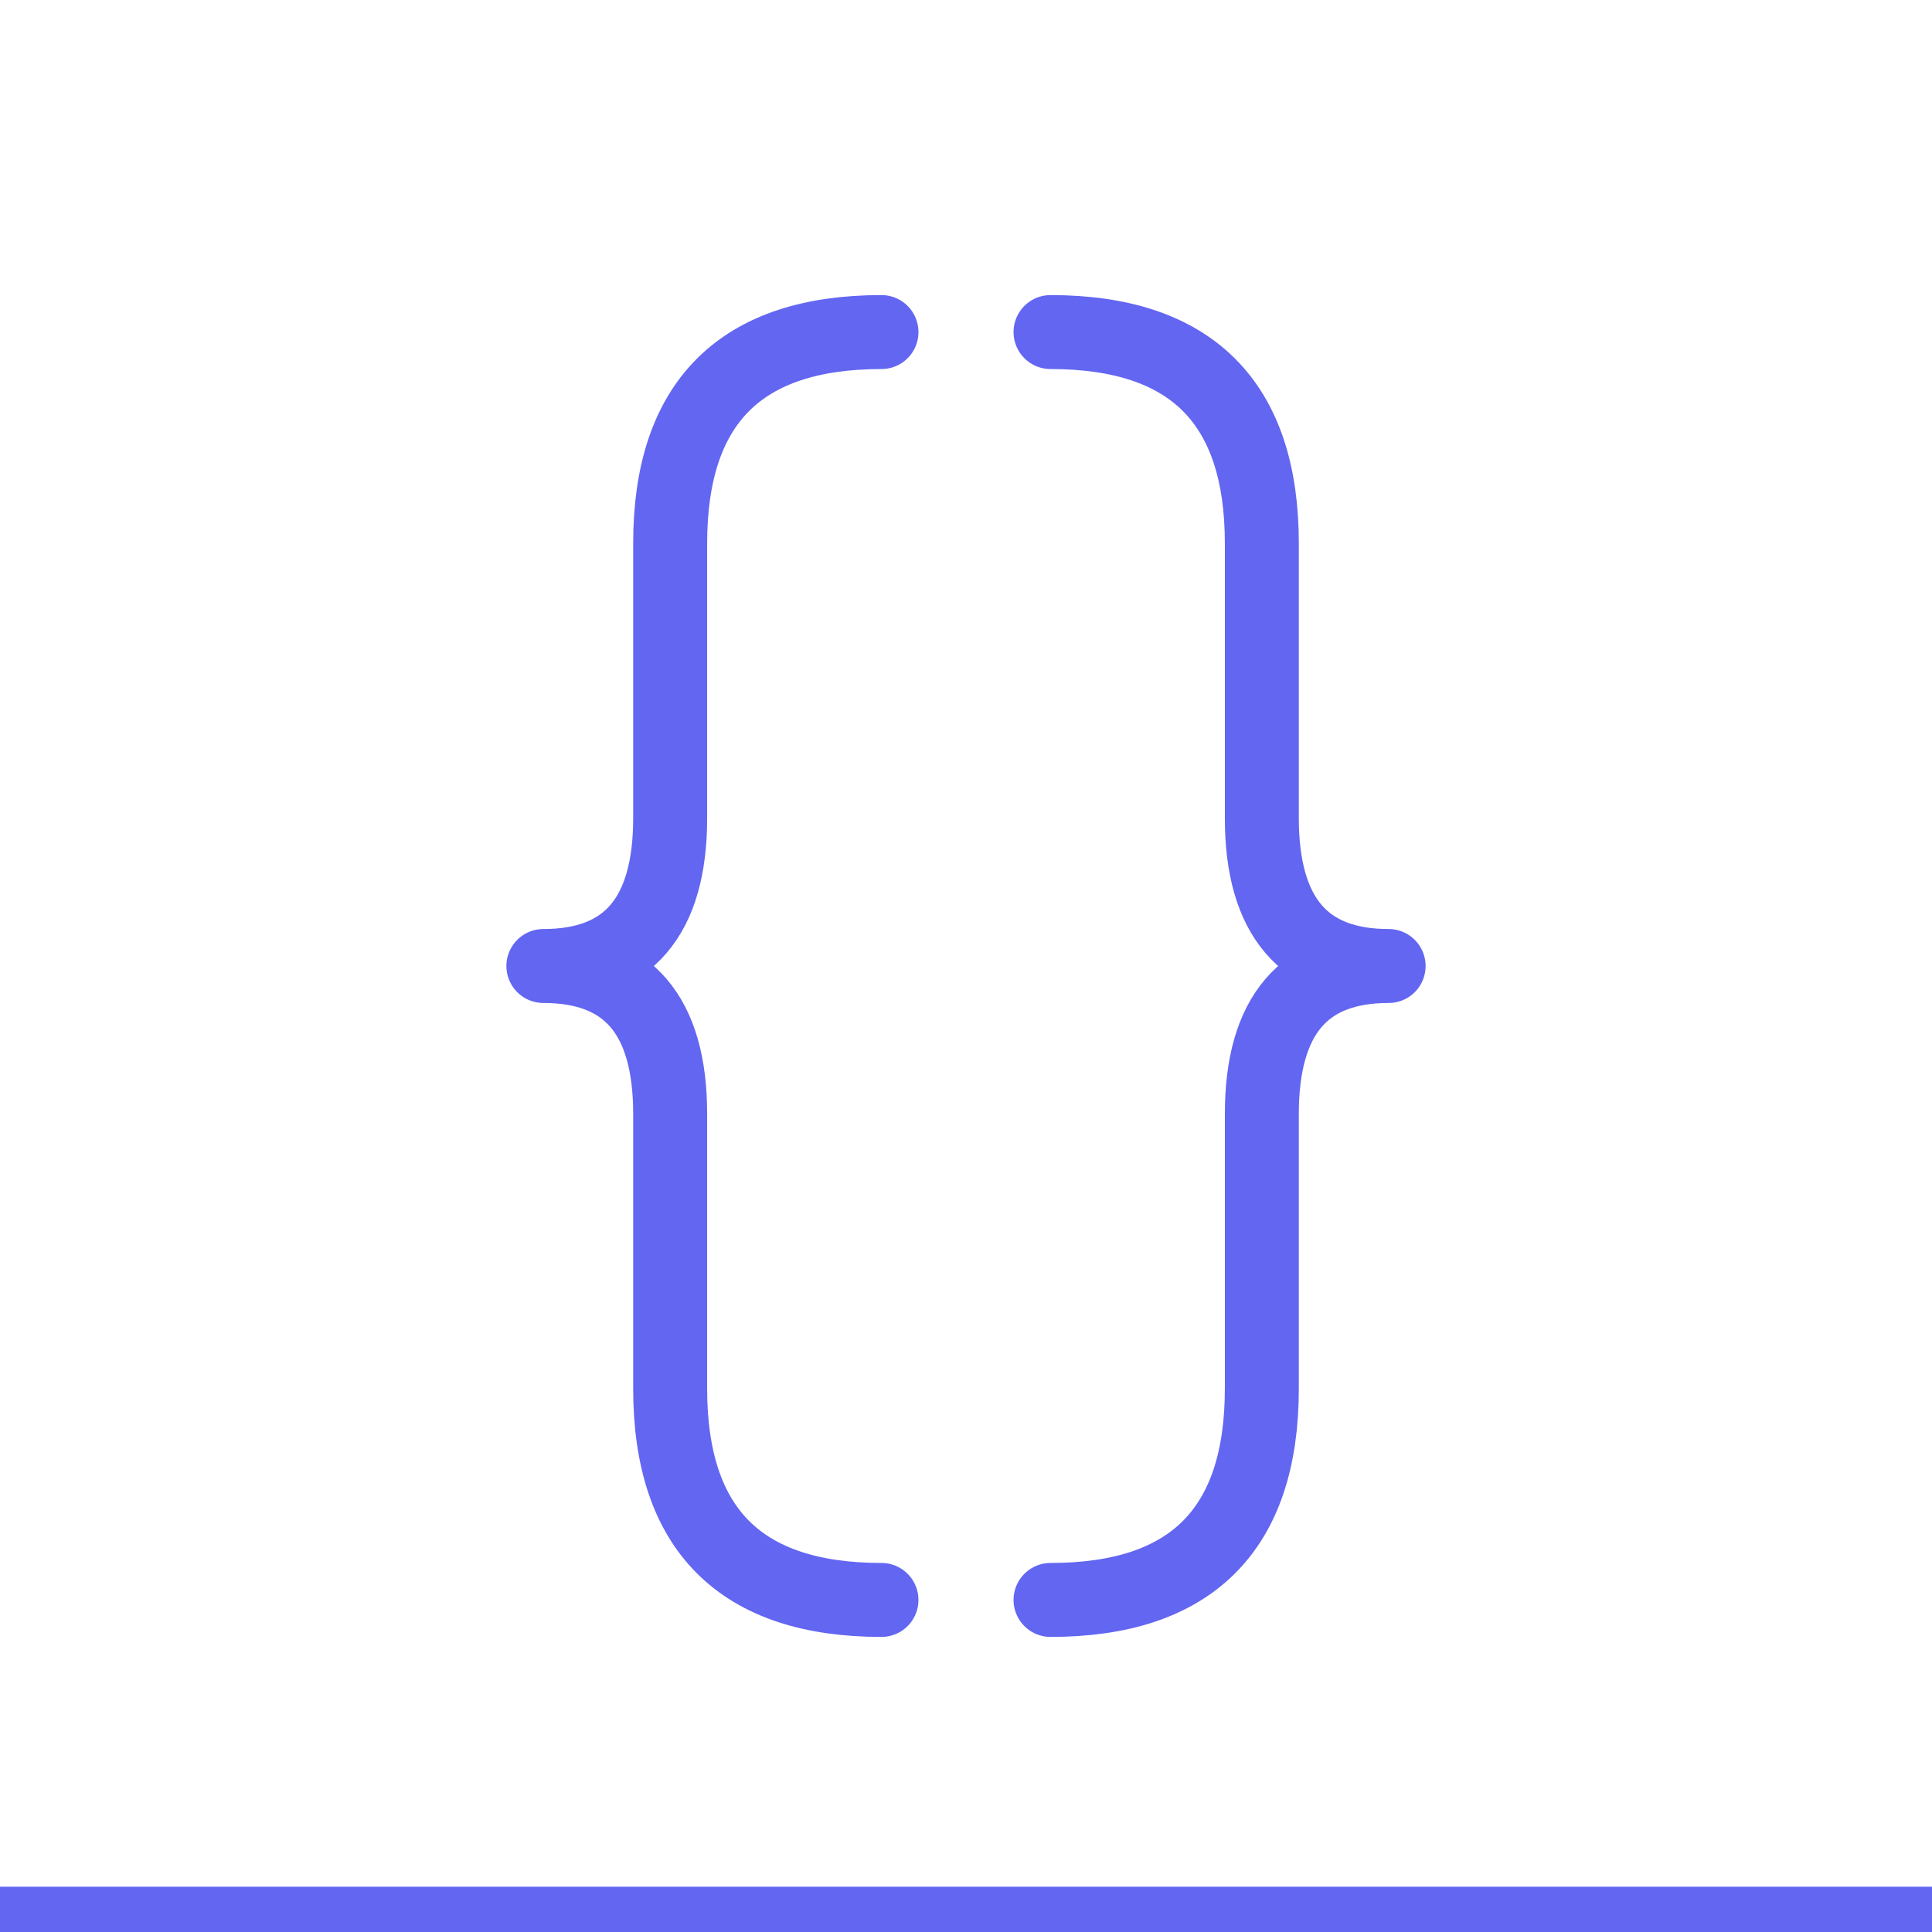
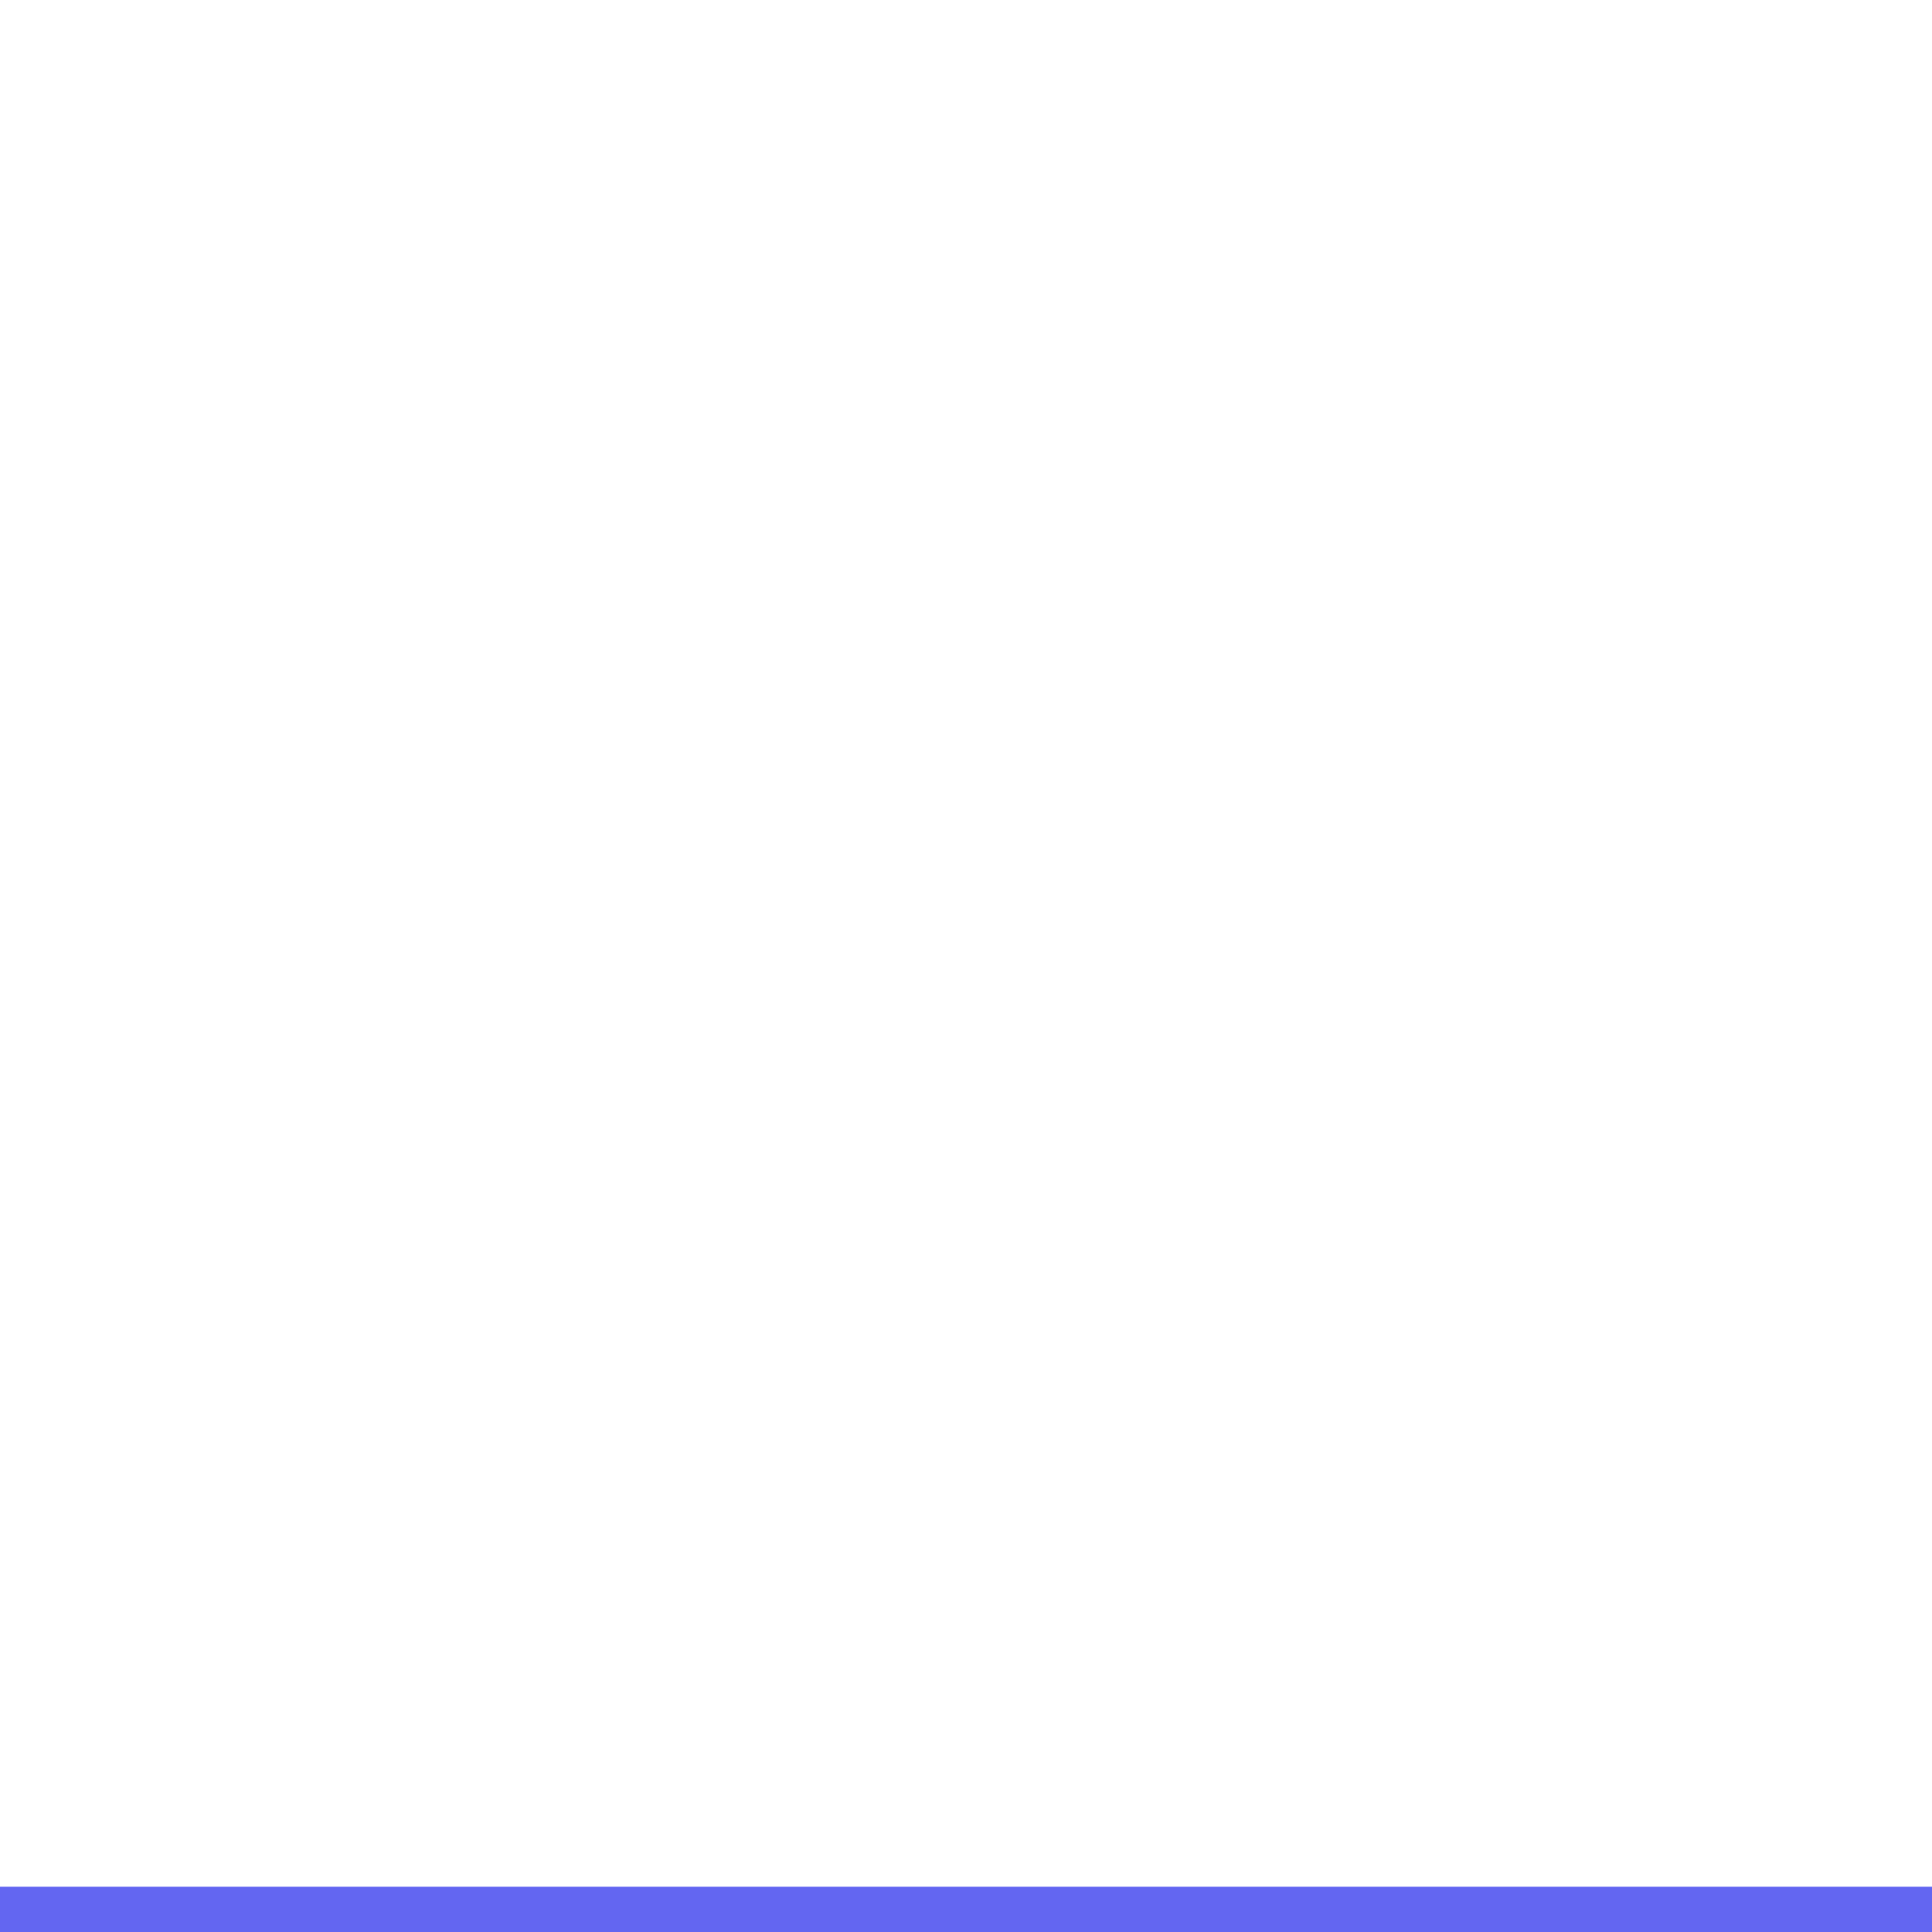
<svg xmlns="http://www.w3.org/2000/svg" viewBox="0 0 128 128" width="128" height="128">
  <g transform="translate(64 64) scale(1.4) translate(-64 -64)">
-     <path d="M60 34 Q50 34 50 44 L50 57 Q50 64 44 64 Q50 64 50 71 L50 84 Q50 94 60 94" stroke="#6366f1" stroke-width="3.5" fill="none" stroke-linecap="round" stroke-linejoin="round" />
-     <path d="M68 34 Q78 34 78 44 L78 57 Q78 64 84 64 Q78 64 78 71 L78 84 Q78 94 68 94" stroke="#6366f1" stroke-width="3.5" fill="none" stroke-linecap="round" stroke-linejoin="round" />
+ 
  </g>
  <rect x="0" y="125" width="128" height="3" fill="#6366f1" />
</svg>
